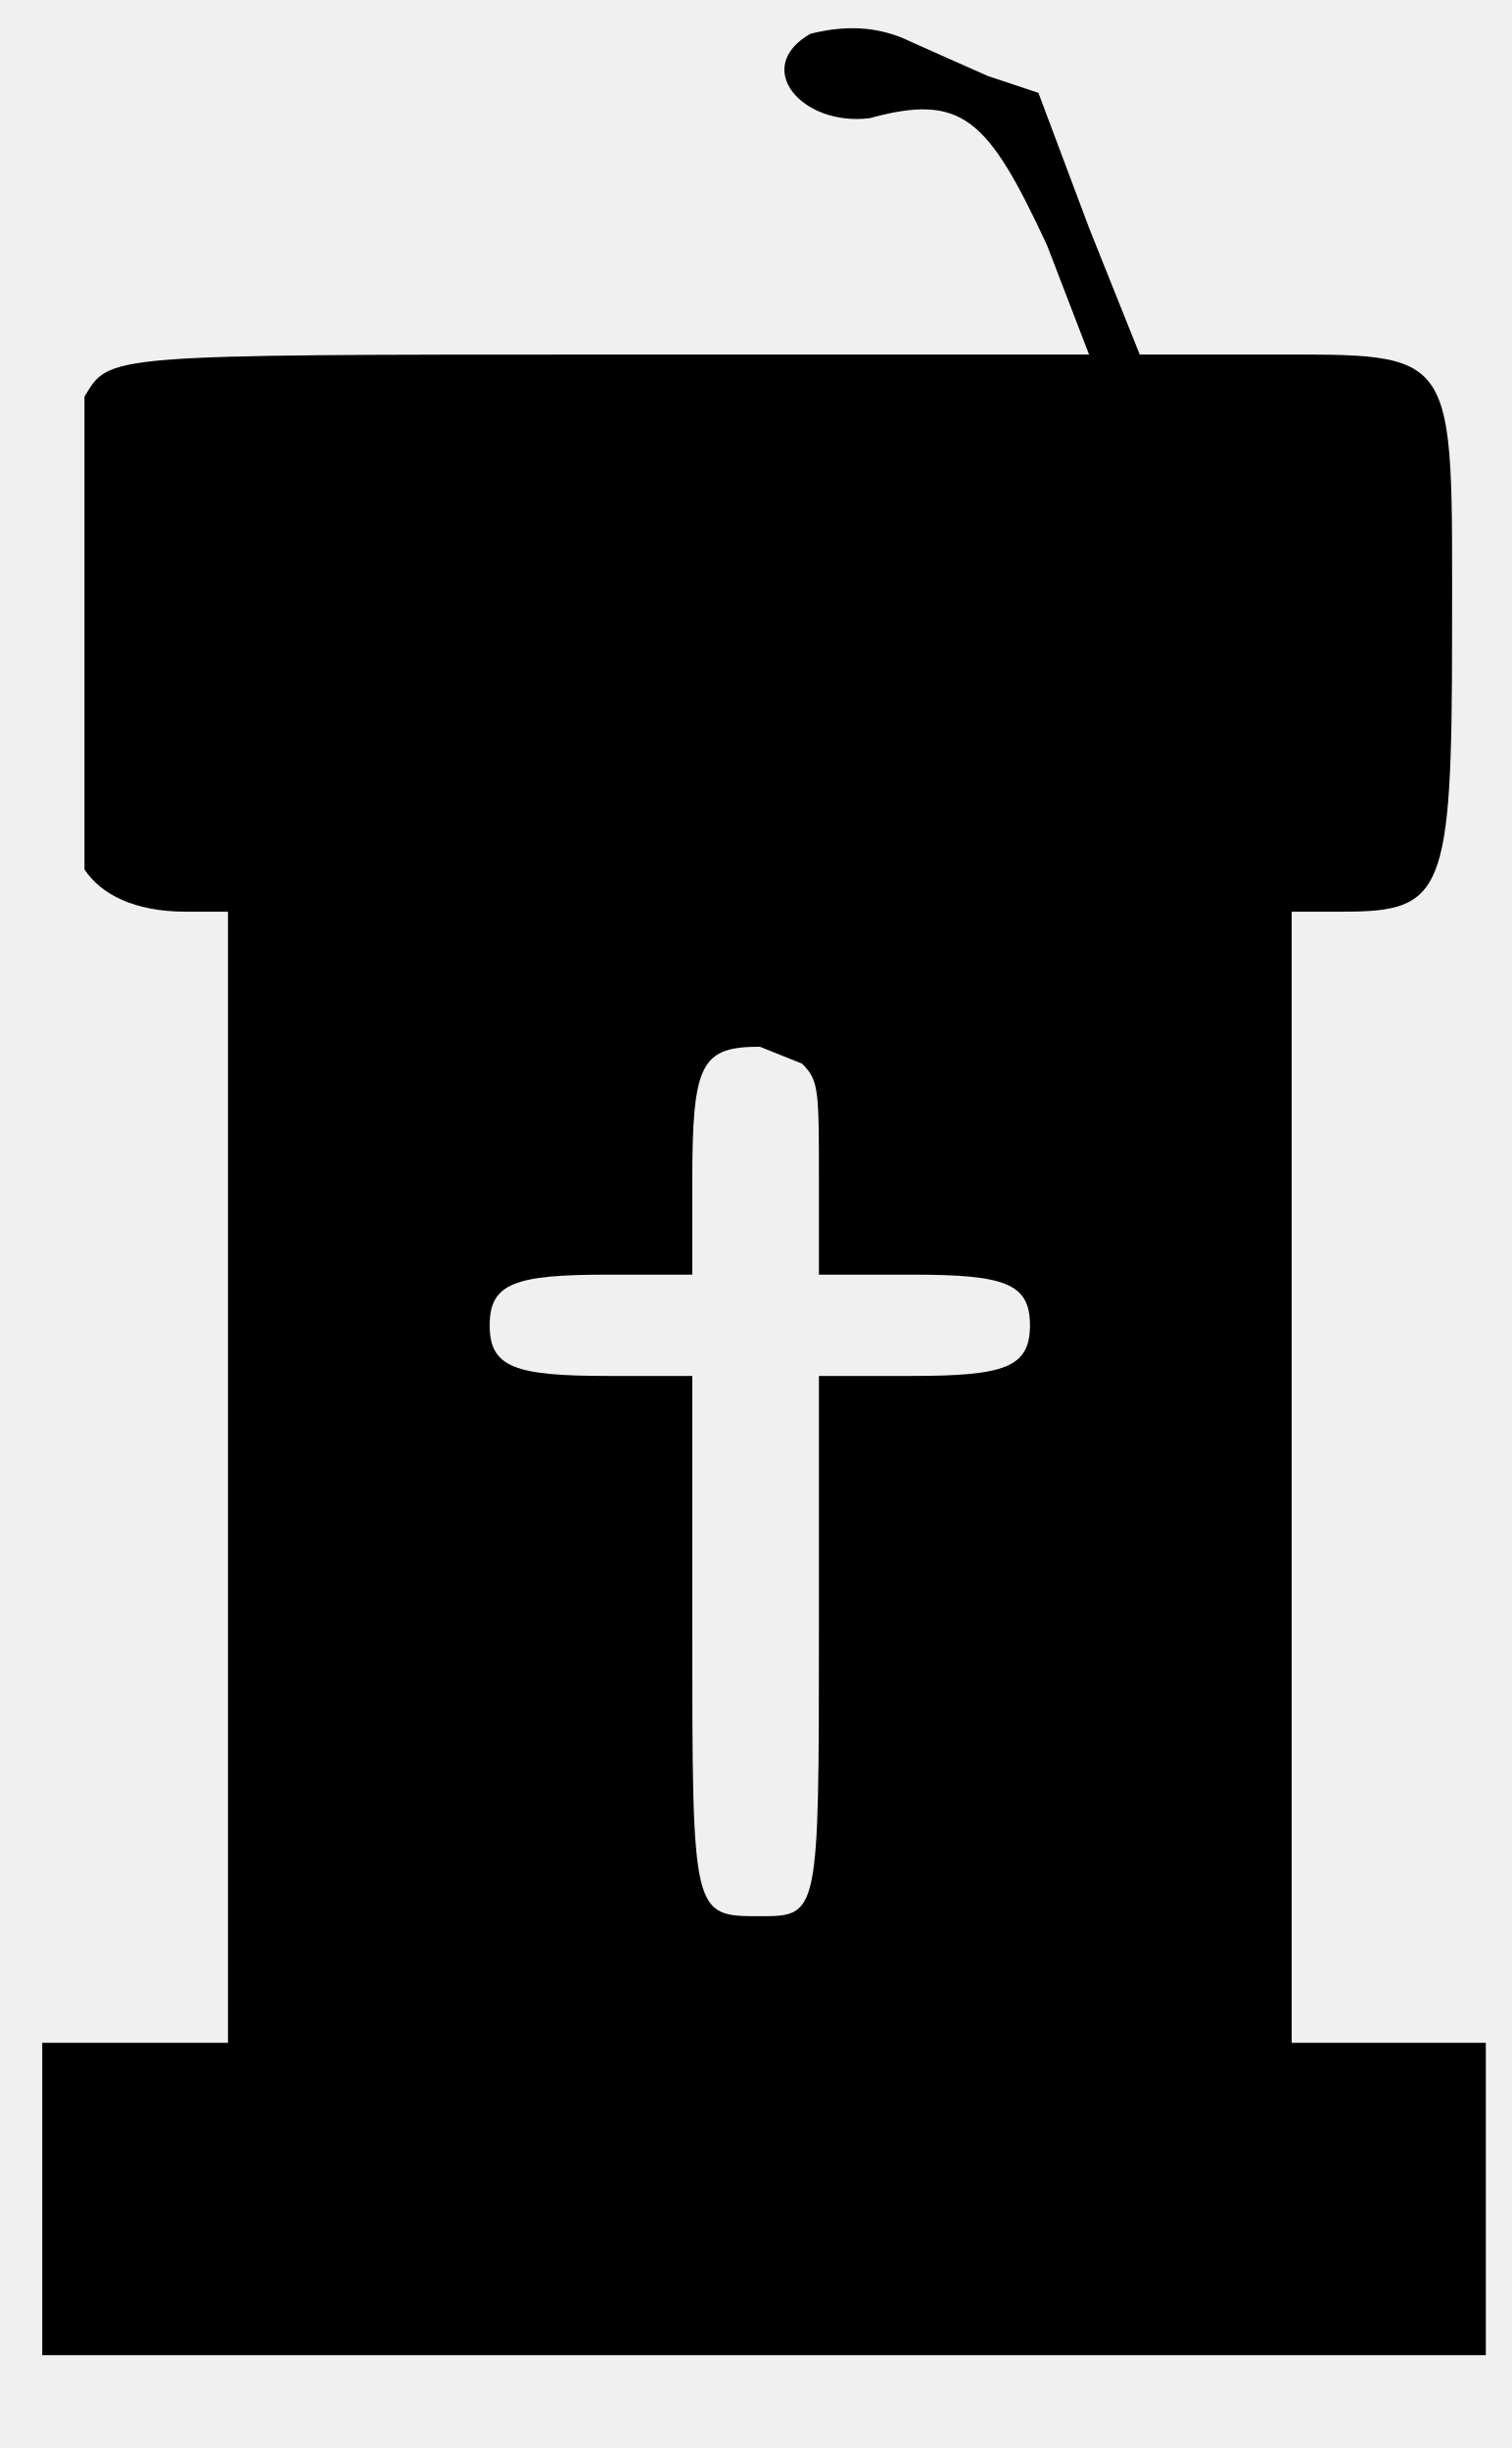
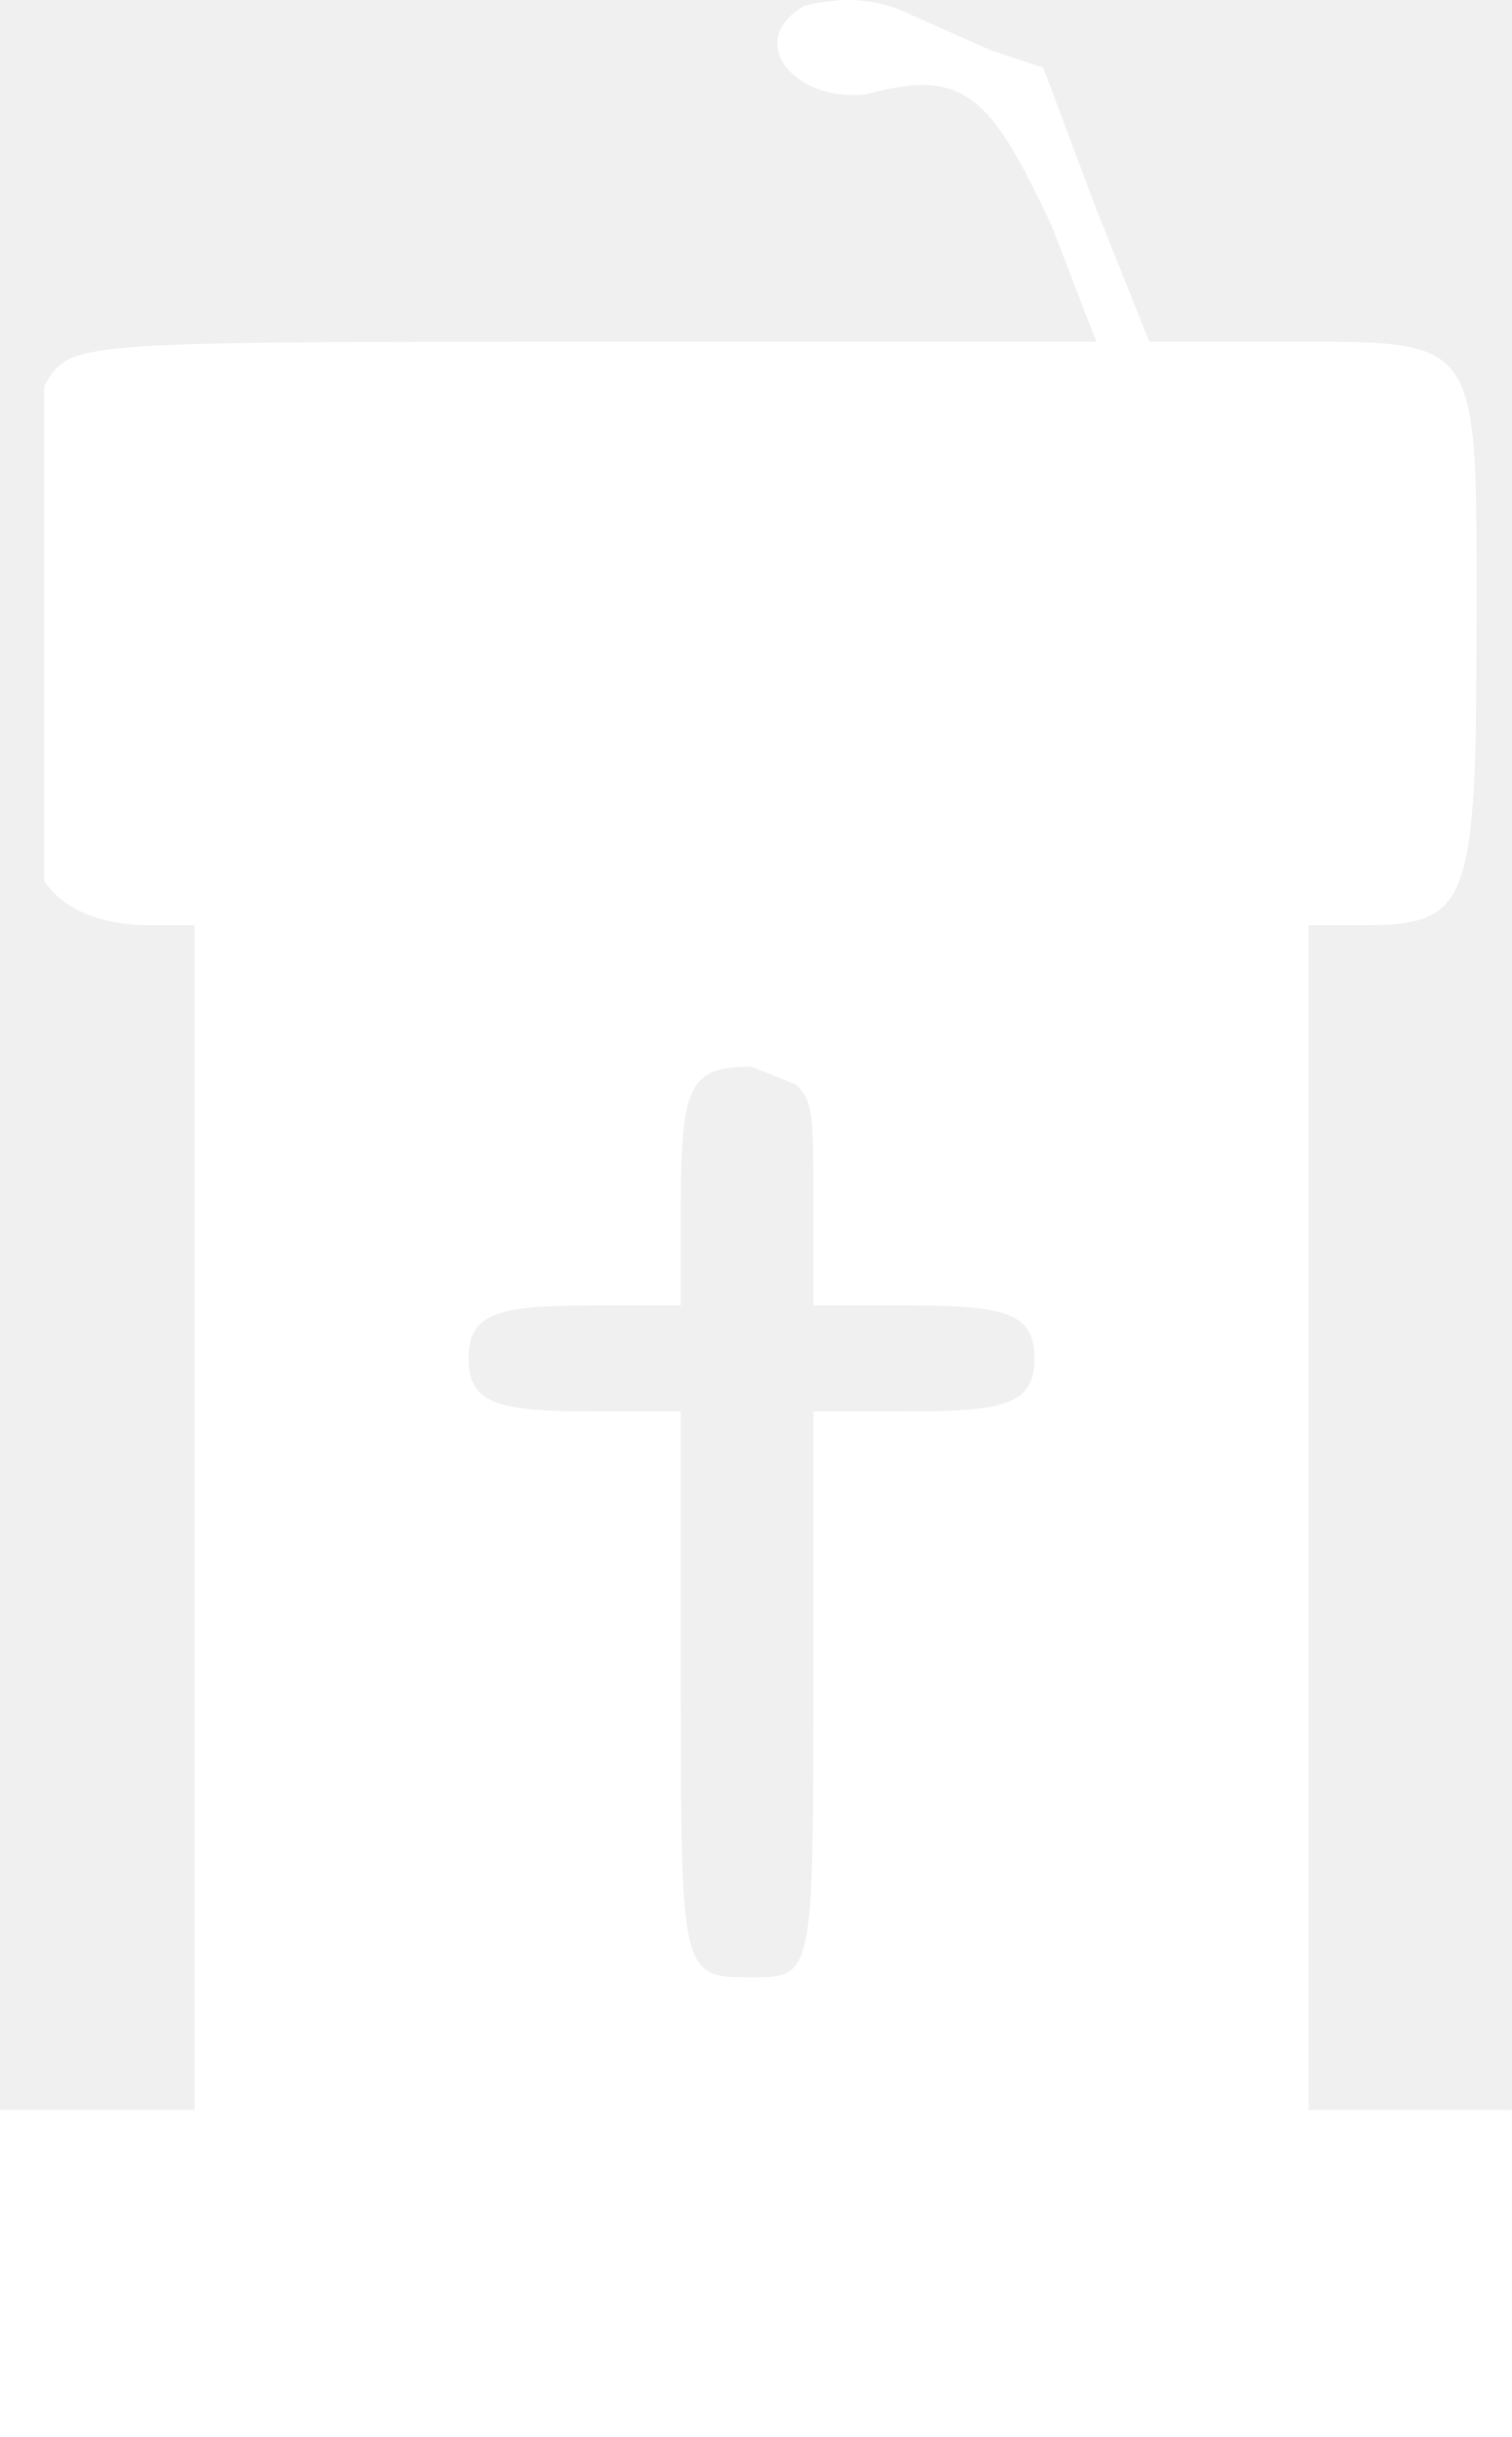
- <svg xmlns="http://www.w3.org/2000/svg" width="238.7" height="386.7" version="1.0" viewBox="0 0 179 290">
-   <path d="M96 4c-7 4-1 11 7 10 11-3 14 0 21 15l5 13H73c-61 0-60 0-63 5v56c2 3 6 5 12 5h5v134H5v37h171v-37h-23V108h6c12 0 13-2 13-33 0-34 1-33-22-33h-15l-6-15-6-16-6-2-9-4c-4-2-8-2-12-1zm-1 122c2 2 2 3 2 14v11h11c11 0 14 1 14 6s-3 6-14 6H97v30c0 34 0 34-7 34-8 0-8 0-8-34v-30H72c-11 0-14-1-14-6s3-6 14-6h10v-11c0-14 1-16 8-16l5 2z" />
+ <svg xmlns="http://www.w3.org/2000/svg" width="228.02" height="367.574" version="1.0" viewBox="0 0 170.991 275.657" id="svg1">
+   <defs id="defs1" />
+   <path d="m 90.995,0.657 c -7,4 -1,11 7,10 11,-3 14,0 21,15 l 5,13 h -56 c -61,0 -60,0 -63,5 v 56 c 2,3 6,5 12,5 h 5 v 134 H -0.005 v 37 H 170.995 v -37 h -23 v -134 h 6 c 12,0 13,-2 13,-33 0,-34 1,-33 -22,-33 h -15 l -6,-15 -6,-16 -6,-2 -9,-4 c -4,-2 -8,-2 -12,-1 z m -1,122 c 2,2 2,3 2,14 v 11 h 11 c 11,0 14,1 14,6 0,5 -3,6 -14,6 h -11 v 30 c 0,34 0,34 -7,34 -8,0 -8,0 -8,-34 v -30 h -10 c -11,0 -14,-1 -14,-6 0,-5 3,-6 14,-6 h 10 v -11 c 0,-14 1,-16 8,-16 z" id="path1" style="fill:#ffffff;fill-opacity:1" />
</svg>
